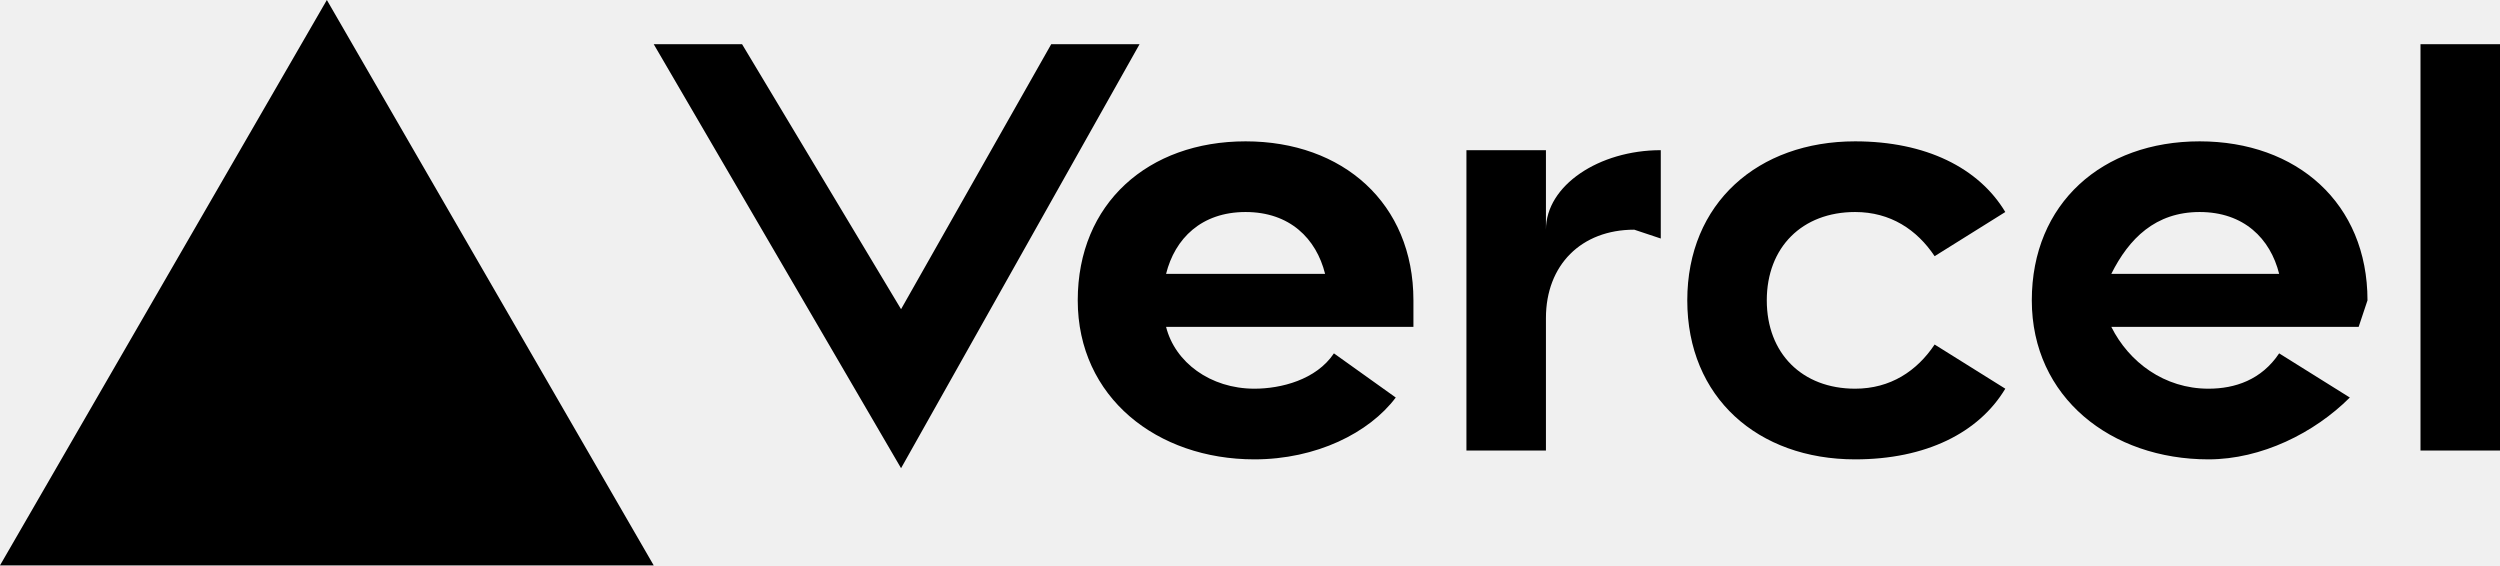
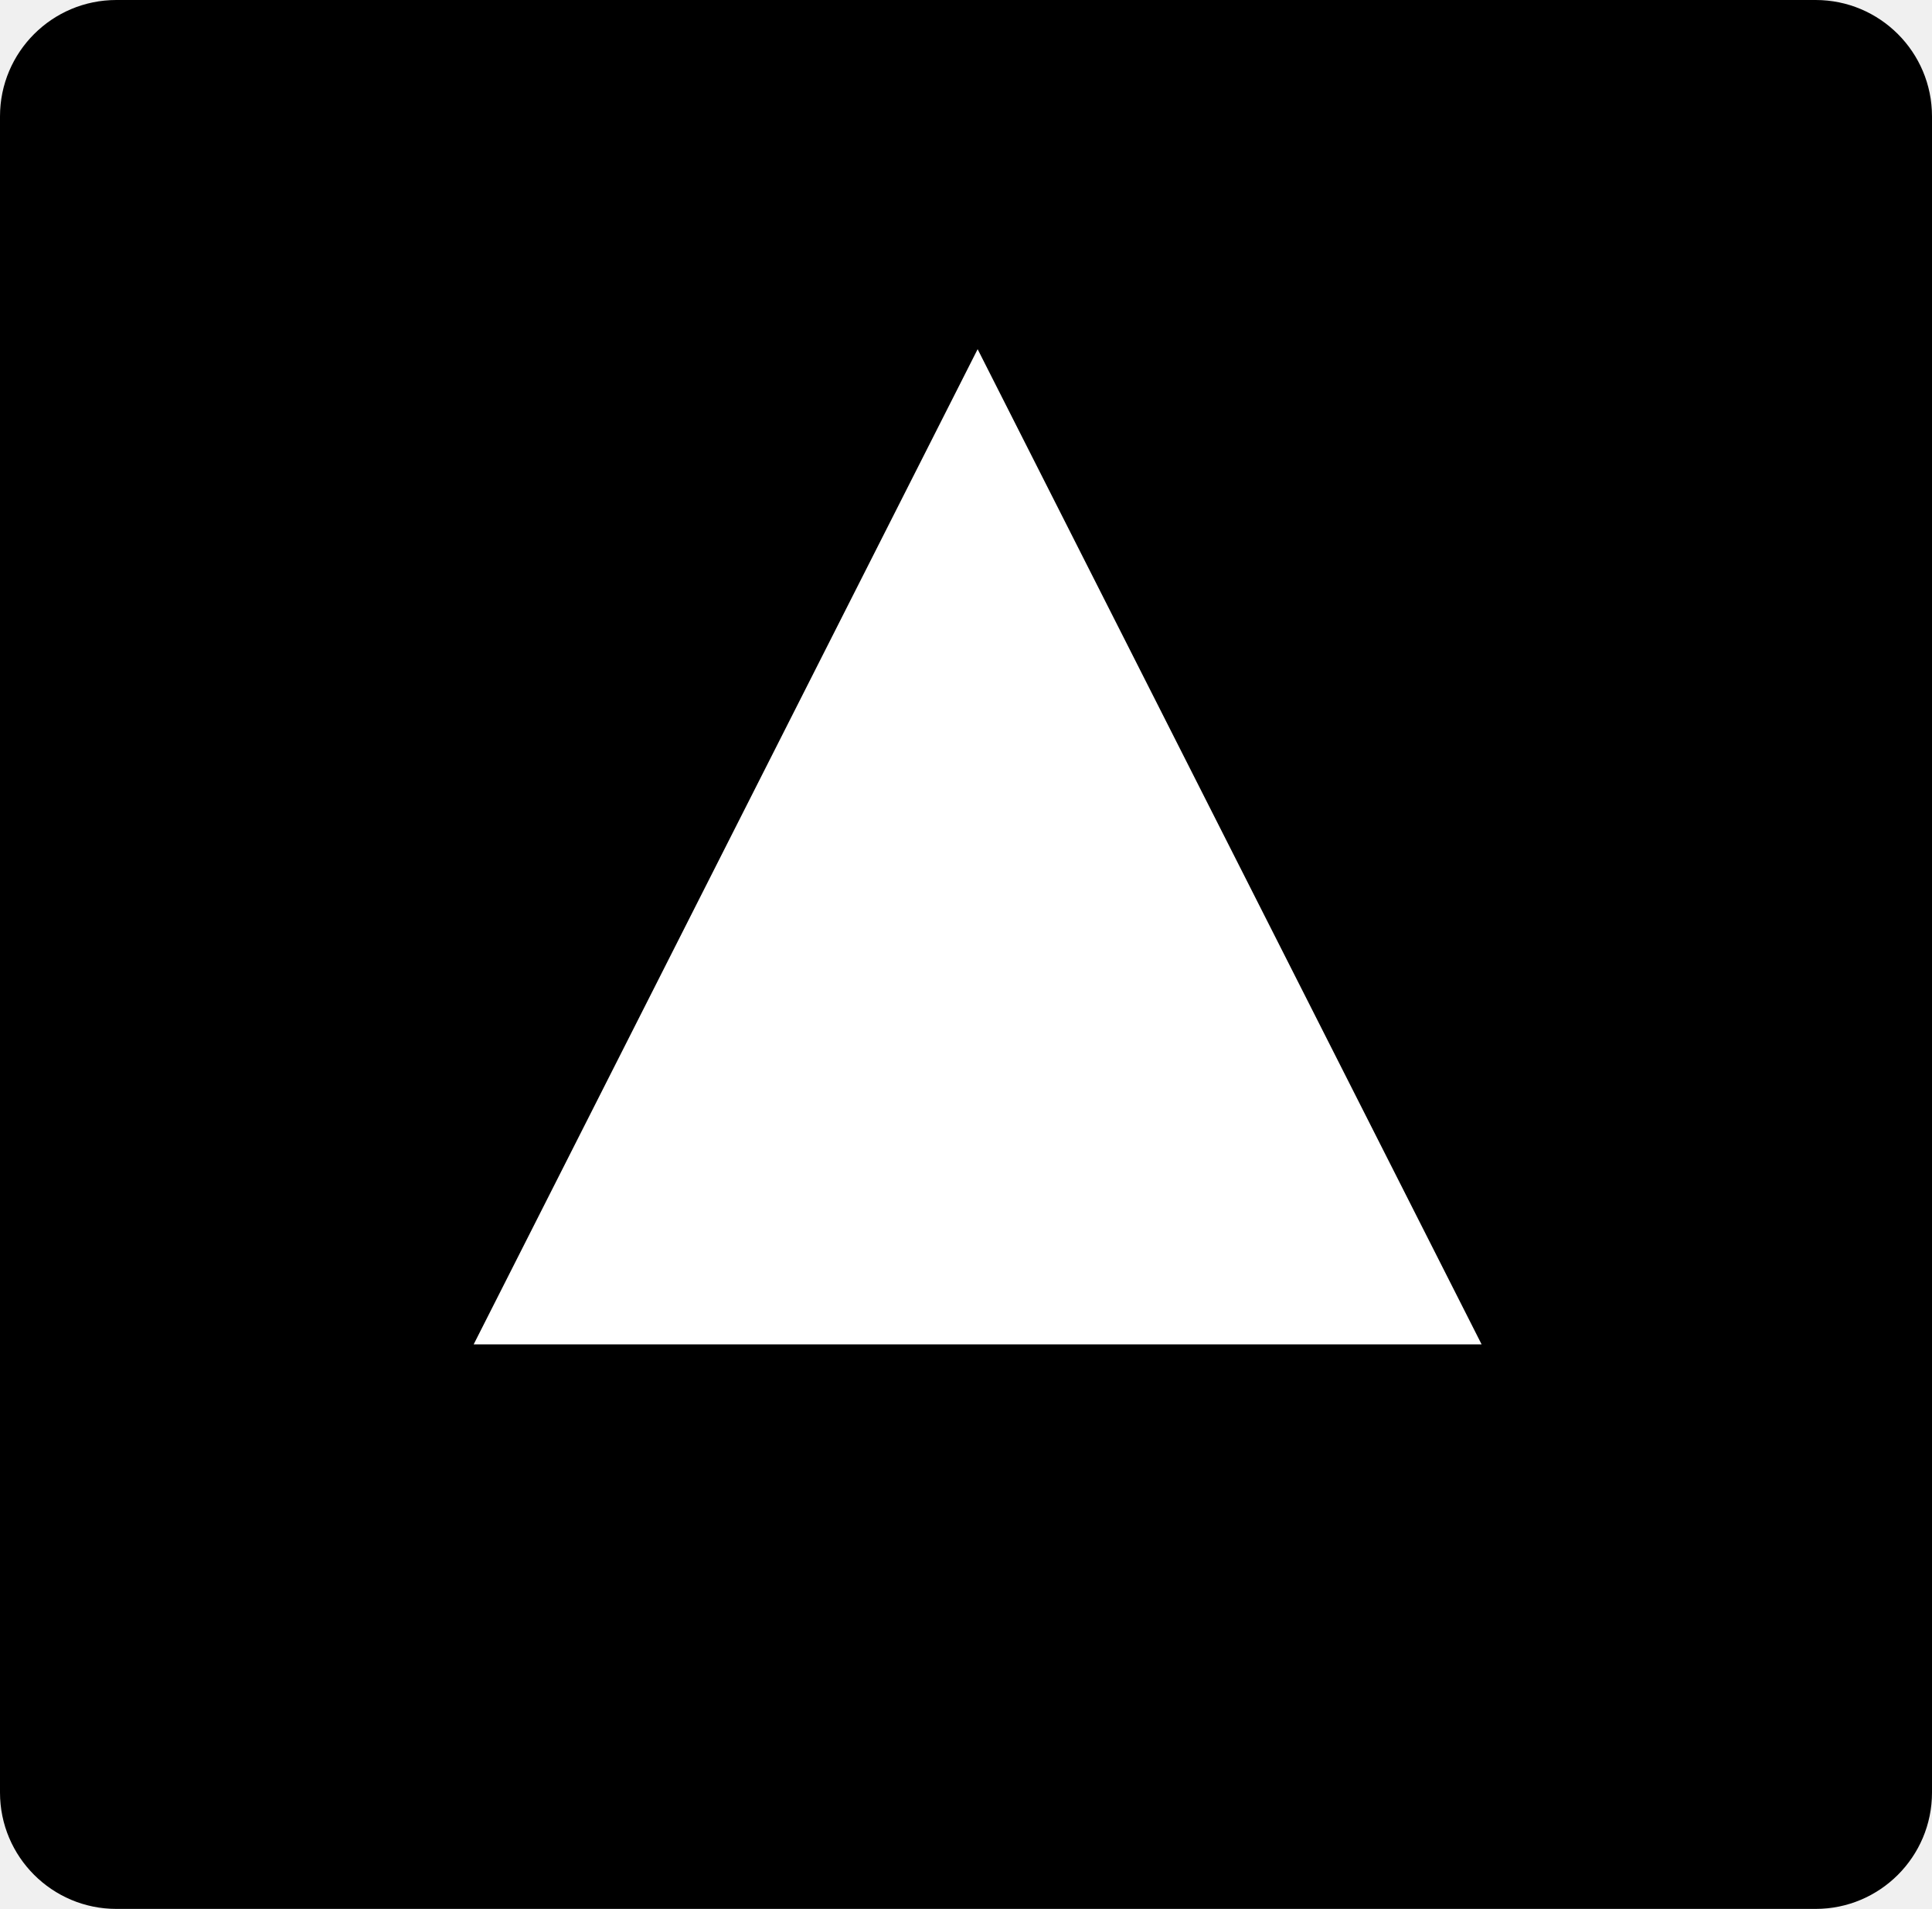
- <svg xmlns="http://www.w3.org/2000/svg" fill="none" viewBox="0 0 283 64">
-   <path fill="black" d="M141 16c-11 0-19 7-19 18s9 18 20 18c7 0 13-3 16-7l-7-5c-2 3-6 4-9 4-5 0-9-3-10-7h28v-3c0-11-8-18-19-18zm-9 15c1-4 4-7 9-7s8 3 9 7h-18zm117-15c-11 0-19 7-19 18s9 18 20 18c6 0 12-3 16-7l-8-5c-2 3-5 4-8 4-5 0-9-3-11-7h28l1-3c0-11-8-18-19-18zm-10 15c2-4 5-7 10-7s8 3 9 7h-19zm-39 3c0 6 4 10 10 10 4 0 7-2 9-5l8 5c-3 5-9 8-17 8-11 0-19-7-19-18s8-18 19-18c8 0 14 3 17 8l-8 5c-2-3-5-5-9-5-6 0-10 4-10 10zm83-29v46h-9V5h9zM37 0l37 64H0L37 0zm92 5-27 48L74 5h10l18 30 17-30h10zm59 12v10l-3-1c-6 0-10 4-10 10v15h-9V17h9v9c0-5 6-9 13-9z" />
+ <svg xmlns="http://www.w3.org/2000/svg" width="83" height="82" viewBox="0 0 83 82" fill="none">
+   <rect width="83" height="82" rx="5" fill="black" />
+   <path d="M42 15L63.651 57.75H20.349L42 15Z" fill="white" />
</svg>
